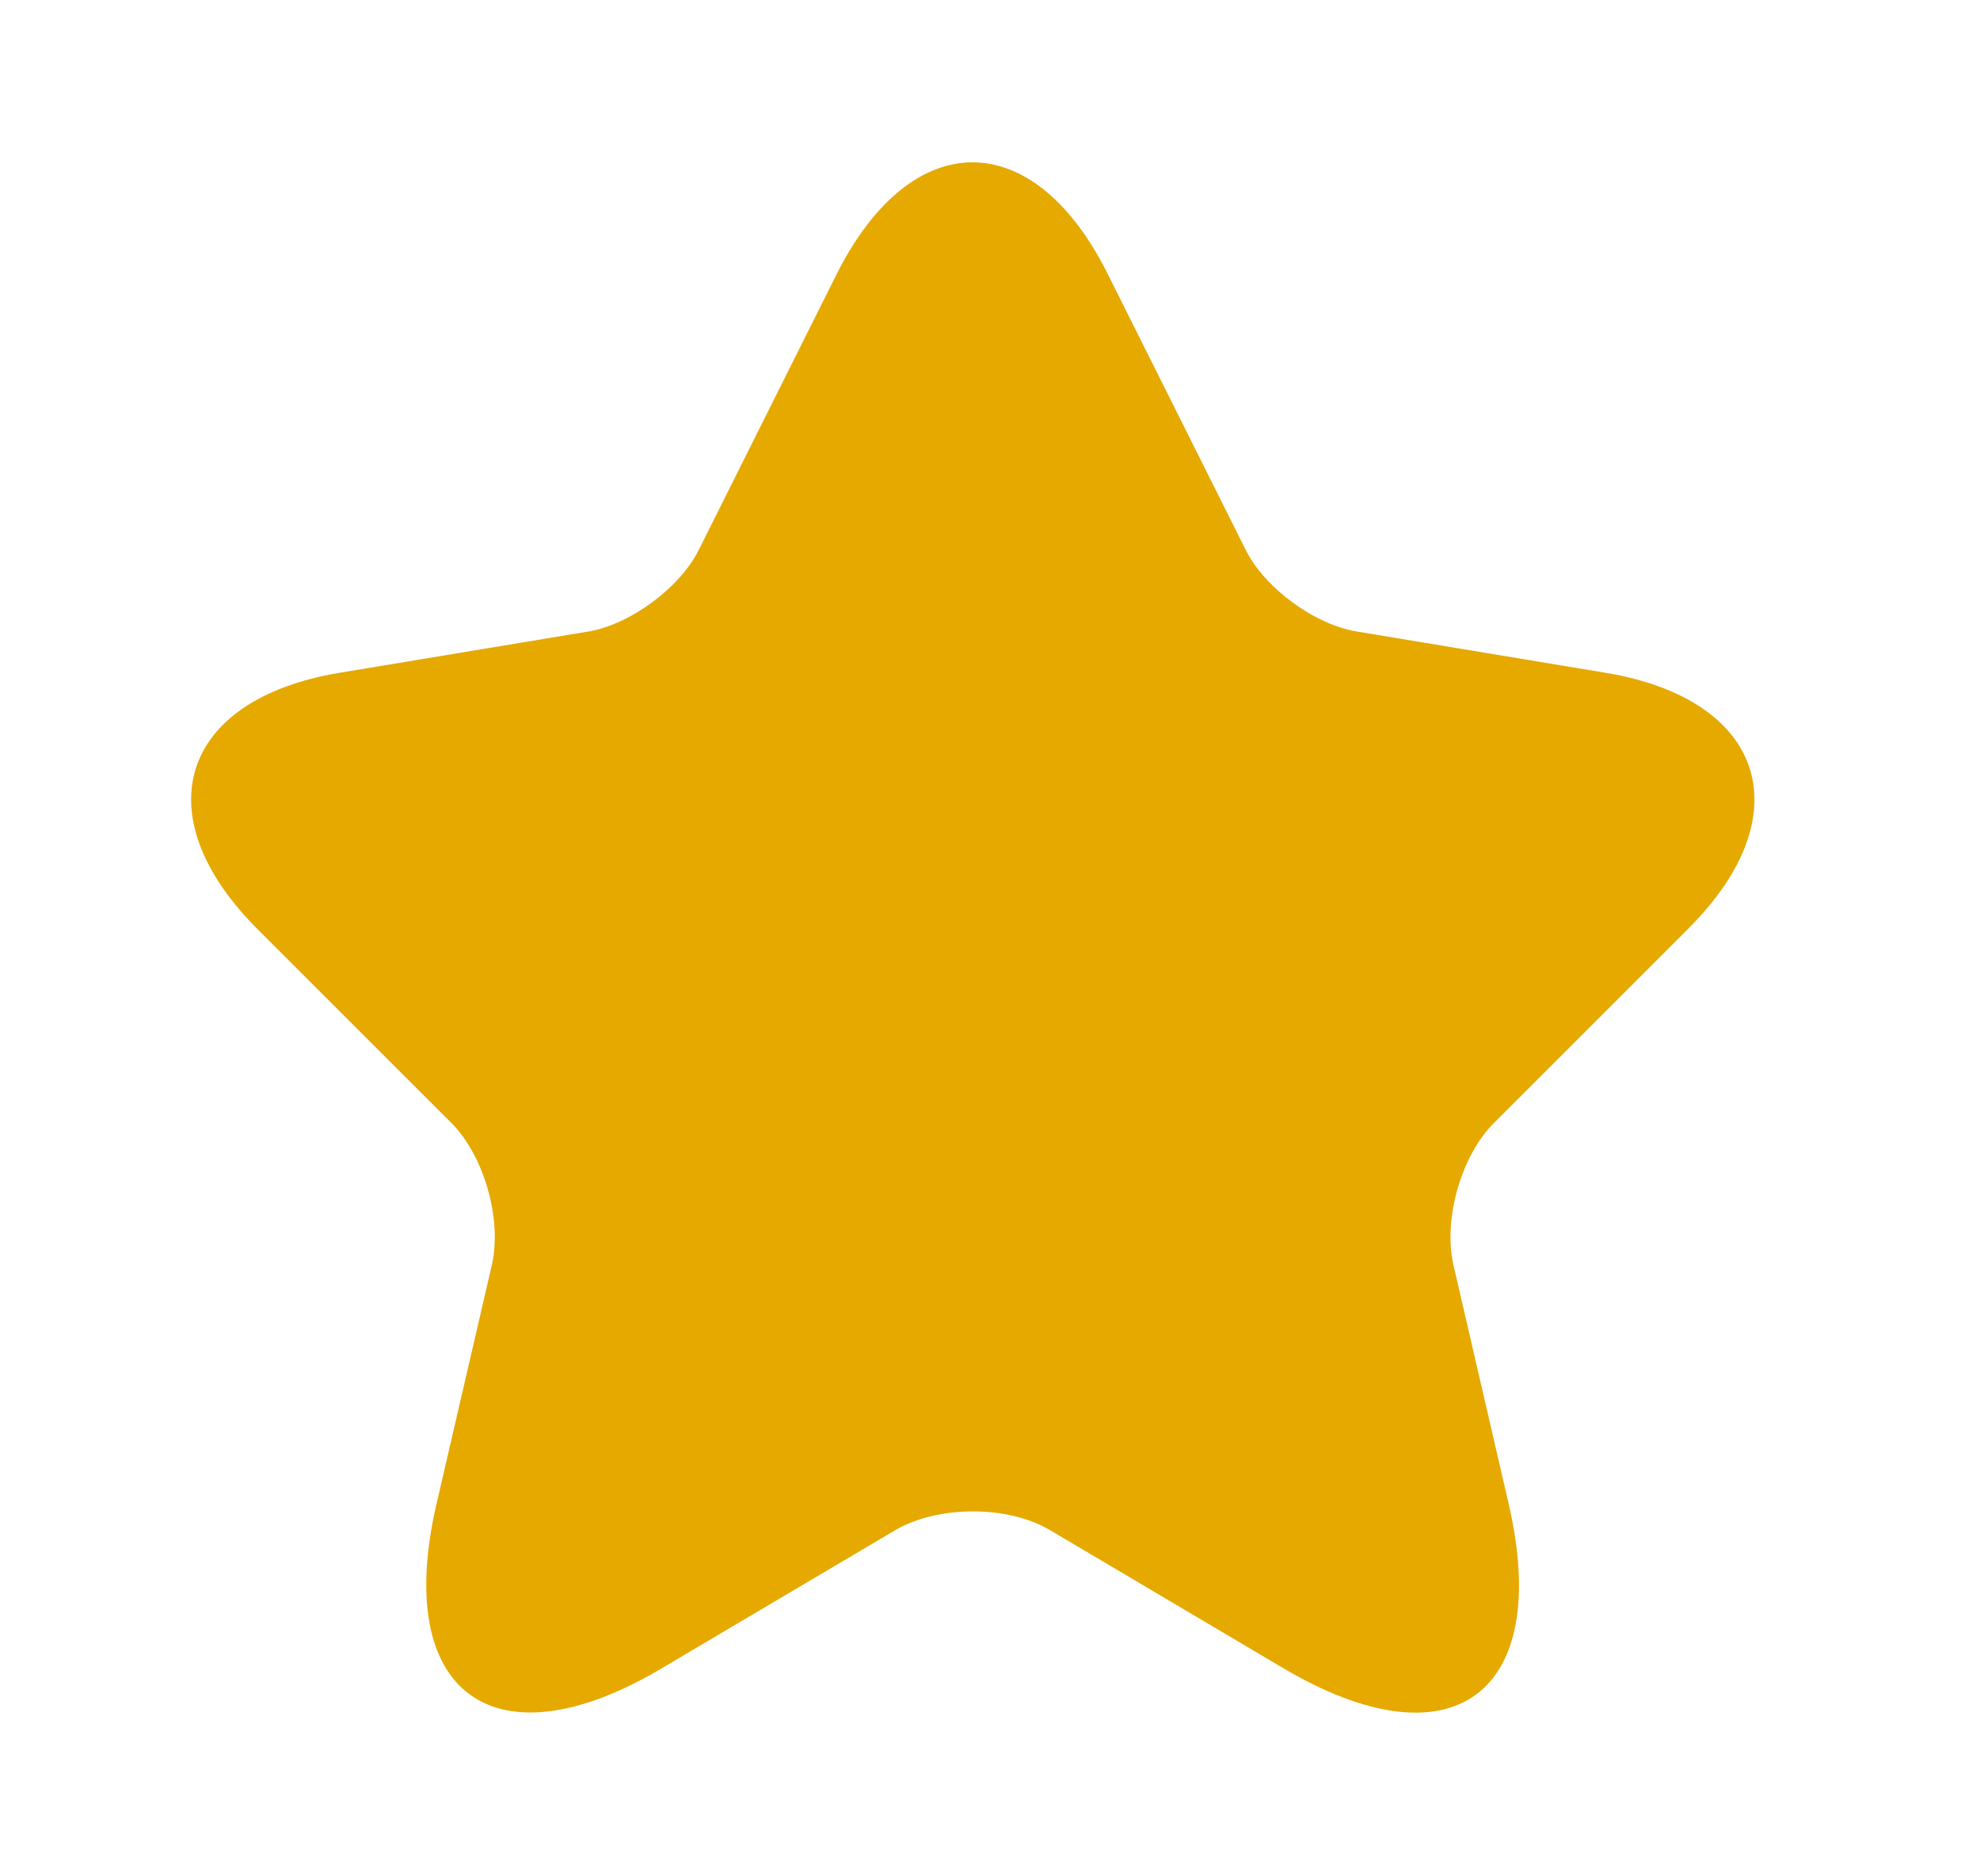
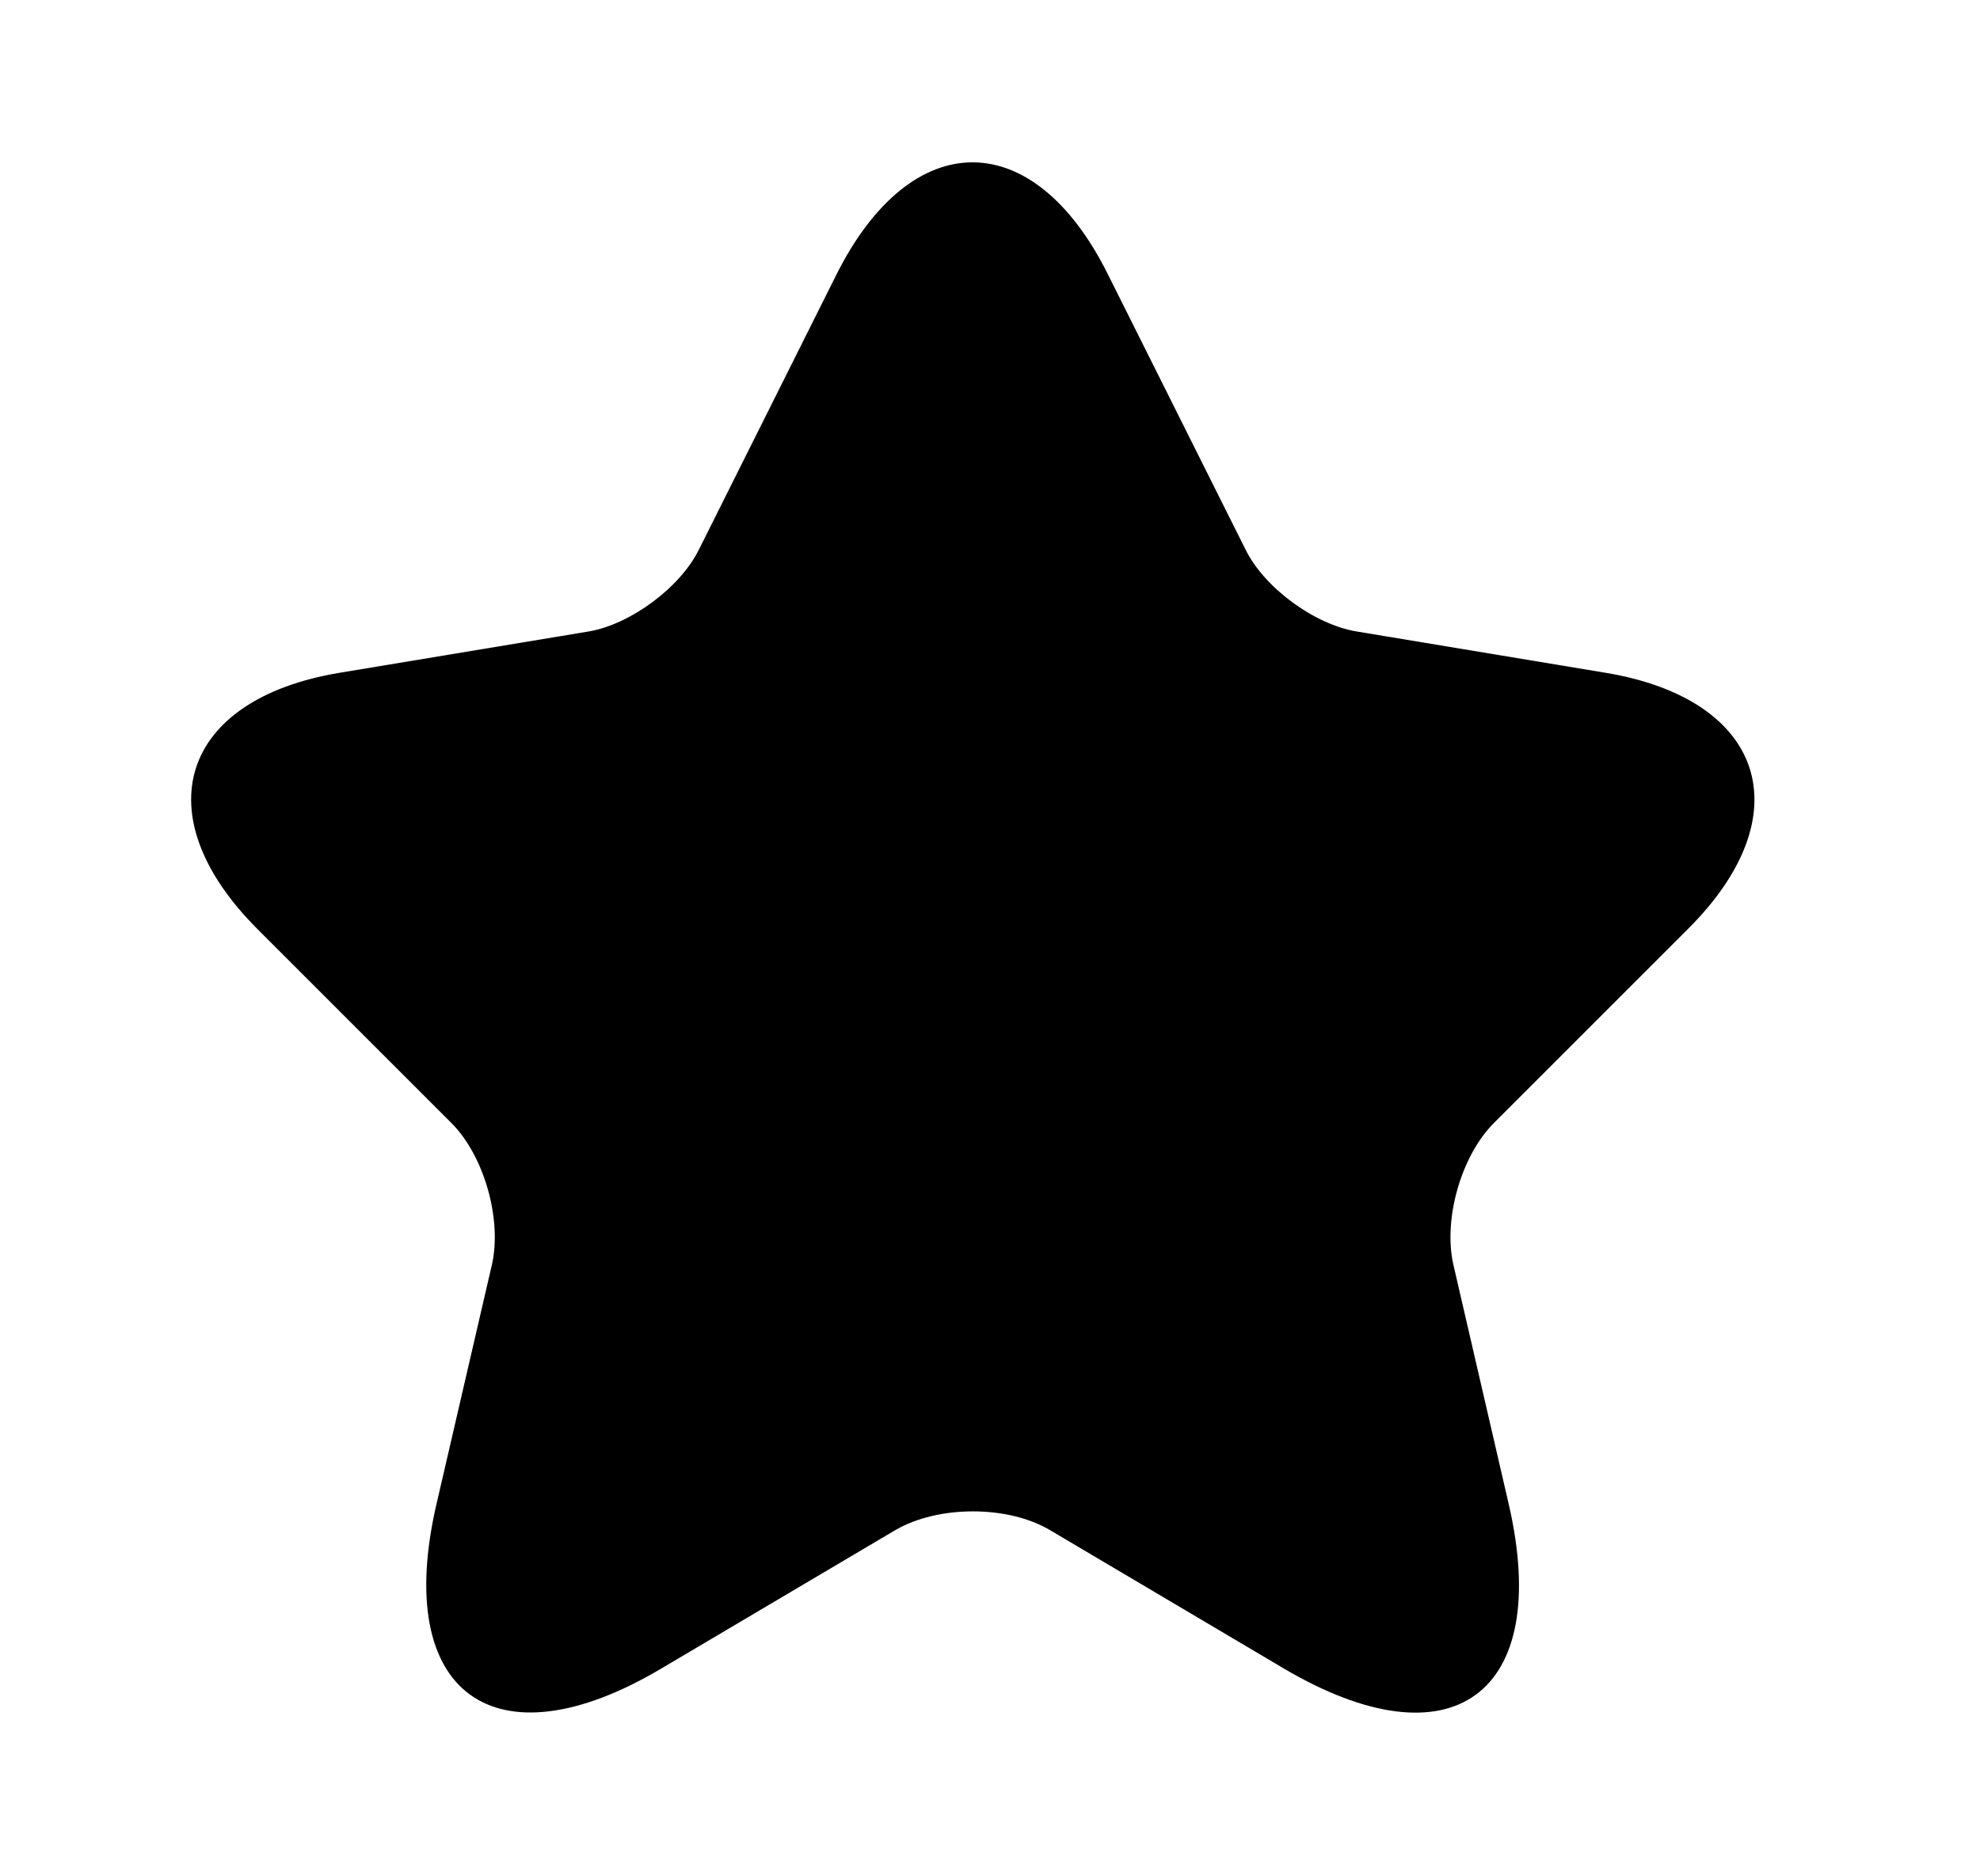
<svg xmlns="http://www.w3.org/2000/svg" width="19" height="18" viewBox="0 0 19 18" fill="none">
-   <path d="M10.631 2.632L11.951 5.272C12.131 5.64 12.611 5.992 13.016 6.06L15.408 6.457C16.938 6.712 17.298 7.822 16.196 8.917L14.336 10.777C14.021 11.092 13.848 11.7 13.946 12.135L14.478 14.437C14.898 16.26 13.931 16.965 12.318 16.012L10.076 14.685C9.671 14.445 9.003 14.445 8.591 14.685L6.348 16.012C4.743 16.965 3.768 16.252 4.188 14.437L4.721 12.135C4.818 11.7 4.646 11.092 4.331 10.777L2.471 8.917C1.376 7.822 1.728 6.712 3.258 6.457L5.651 6.06C6.048 5.992 6.528 5.64 6.708 5.272L8.028 2.632C8.748 1.2 9.918 1.2 10.631 2.632Z" fill="#e5a900" />
+   <path d="M10.631 2.632L11.951 5.272C12.131 5.64 12.611 5.992 13.016 6.06L15.408 6.457C16.938 6.712 17.298 7.822 16.196 8.917L14.336 10.777C14.021 11.092 13.848 11.7 13.946 12.135L14.478 14.437C14.898 16.26 13.931 16.965 12.318 16.012L10.076 14.685C9.671 14.445 9.003 14.445 8.591 14.685L6.348 16.012C4.743 16.965 3.768 16.252 4.188 14.437L4.721 12.135C4.818 11.7 4.646 11.092 4.331 10.777L2.471 8.917C1.376 7.822 1.728 6.712 3.258 6.457L5.651 6.06C6.048 5.992 6.528 5.64 6.708 5.272L8.028 2.632C8.748 1.2 9.918 1.2 10.631 2.632Z" fill="currentColor" />
</svg>
